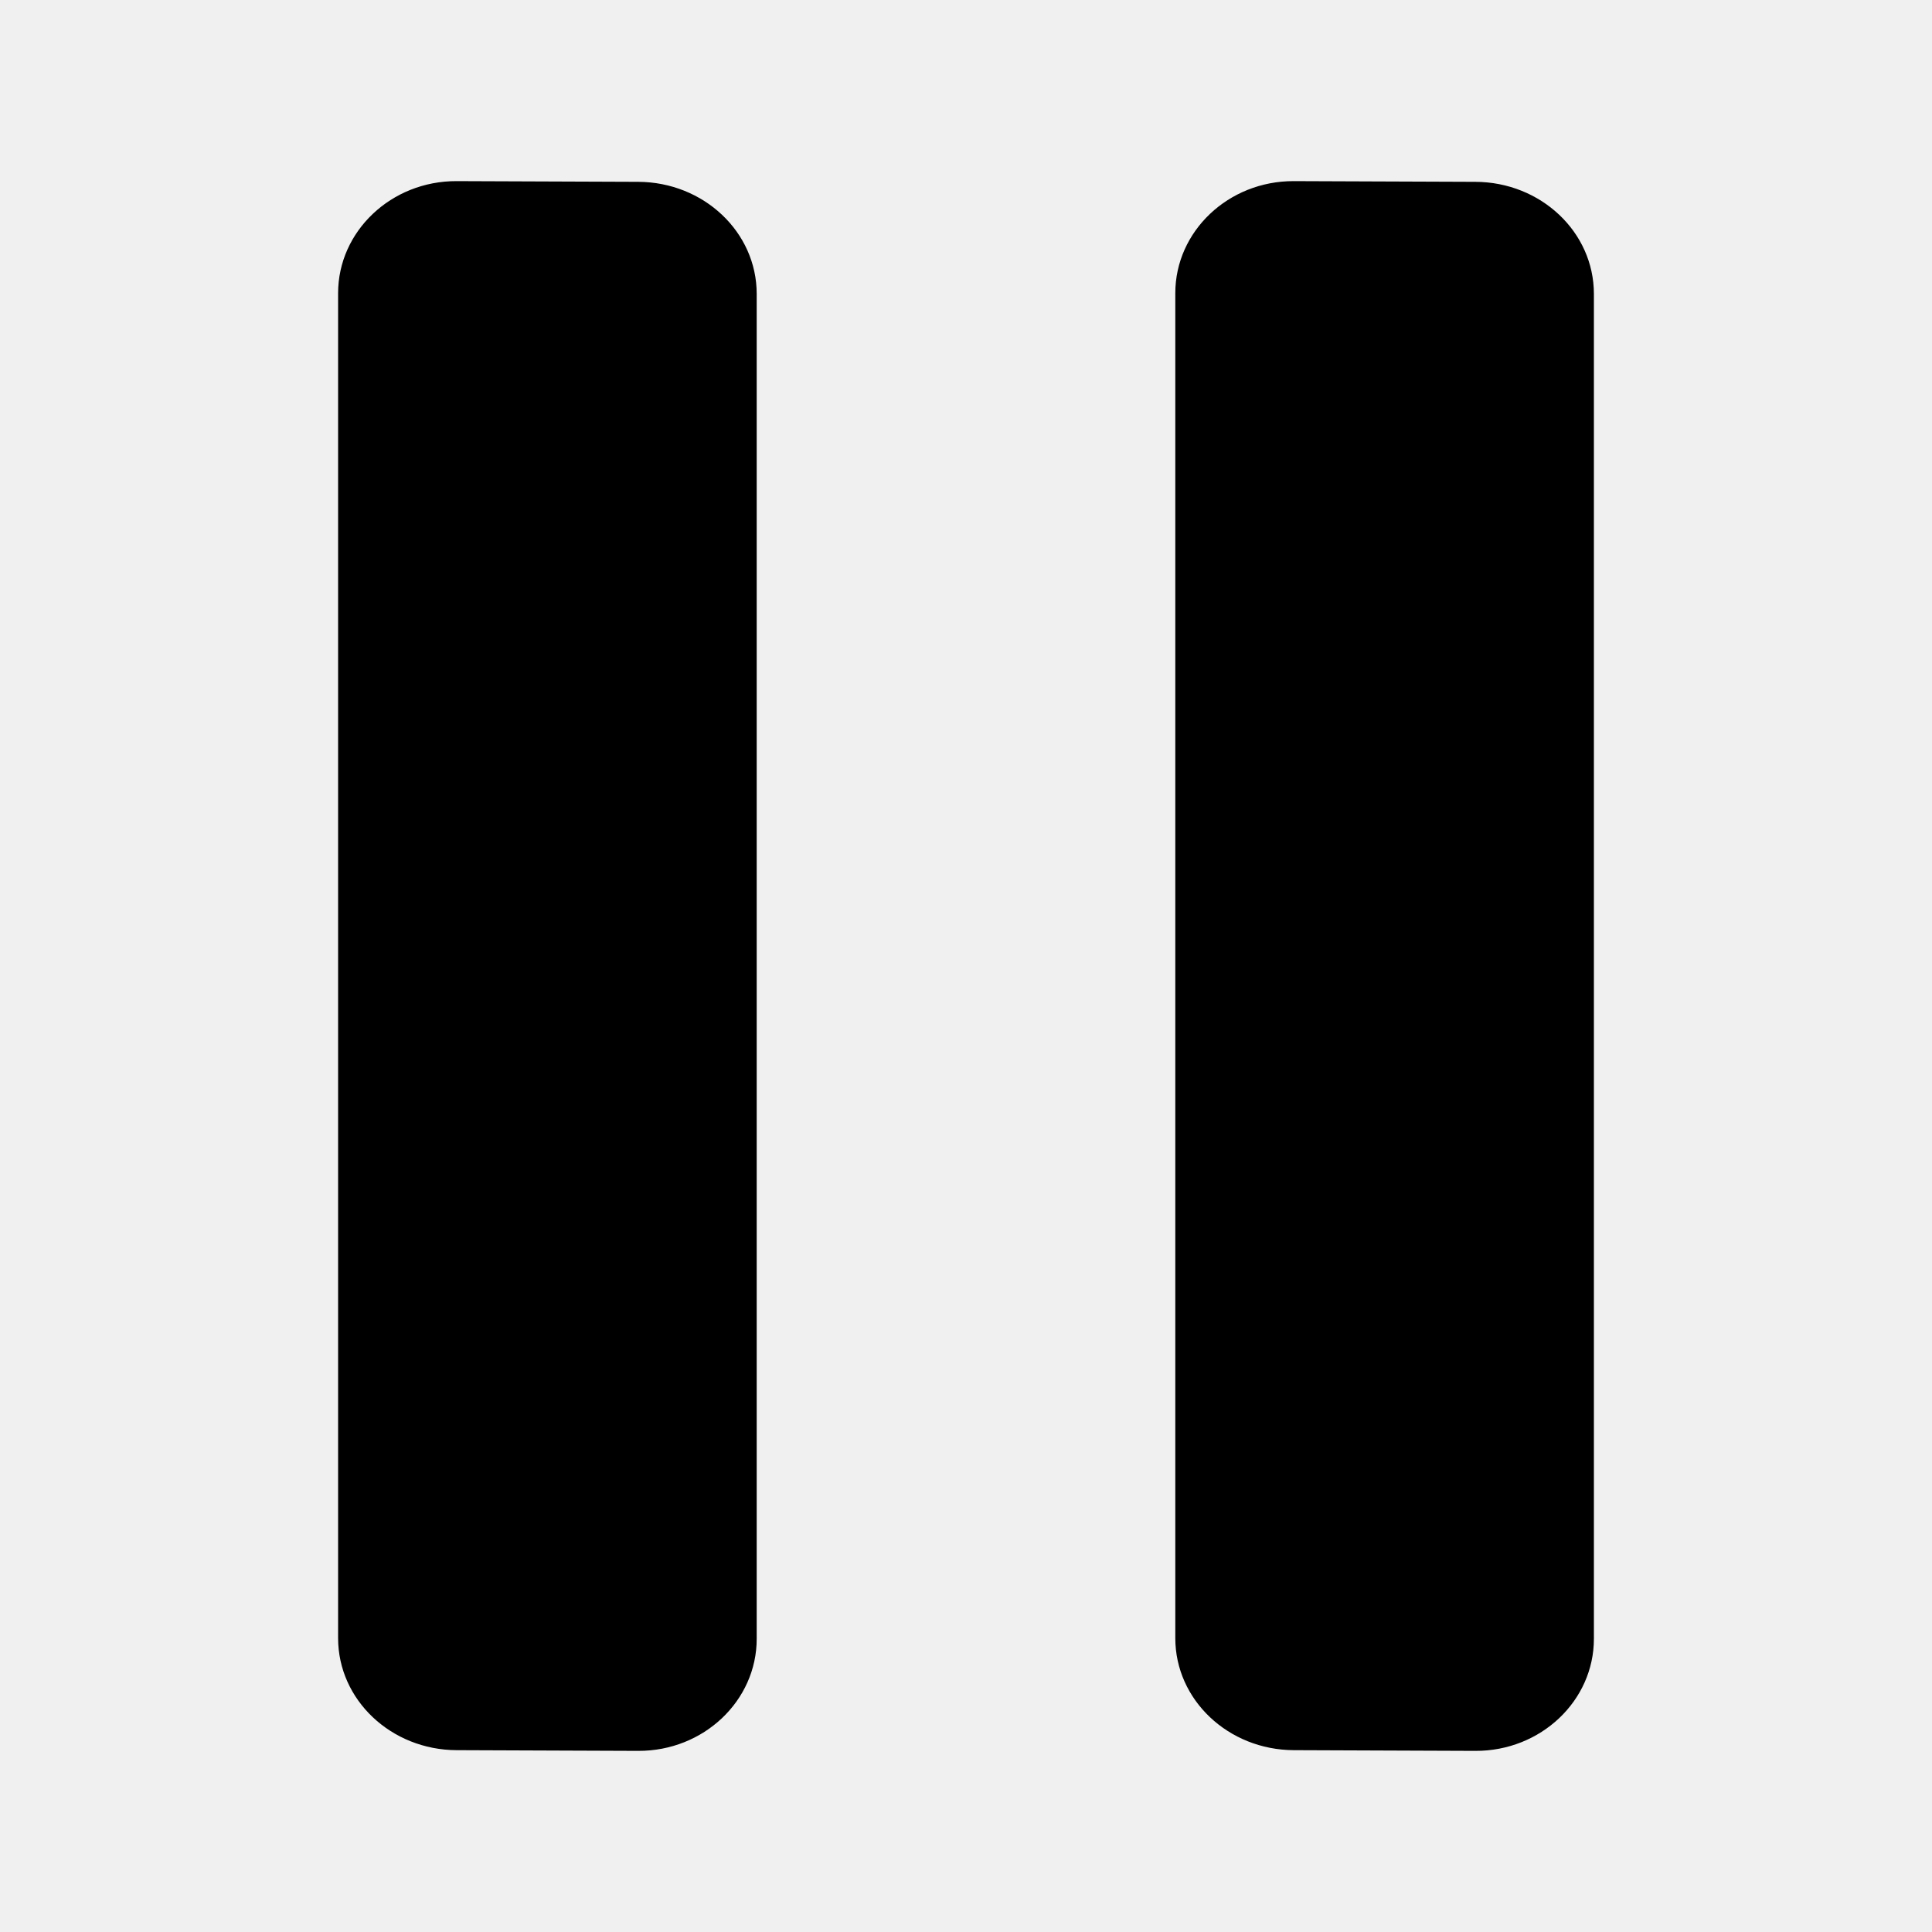
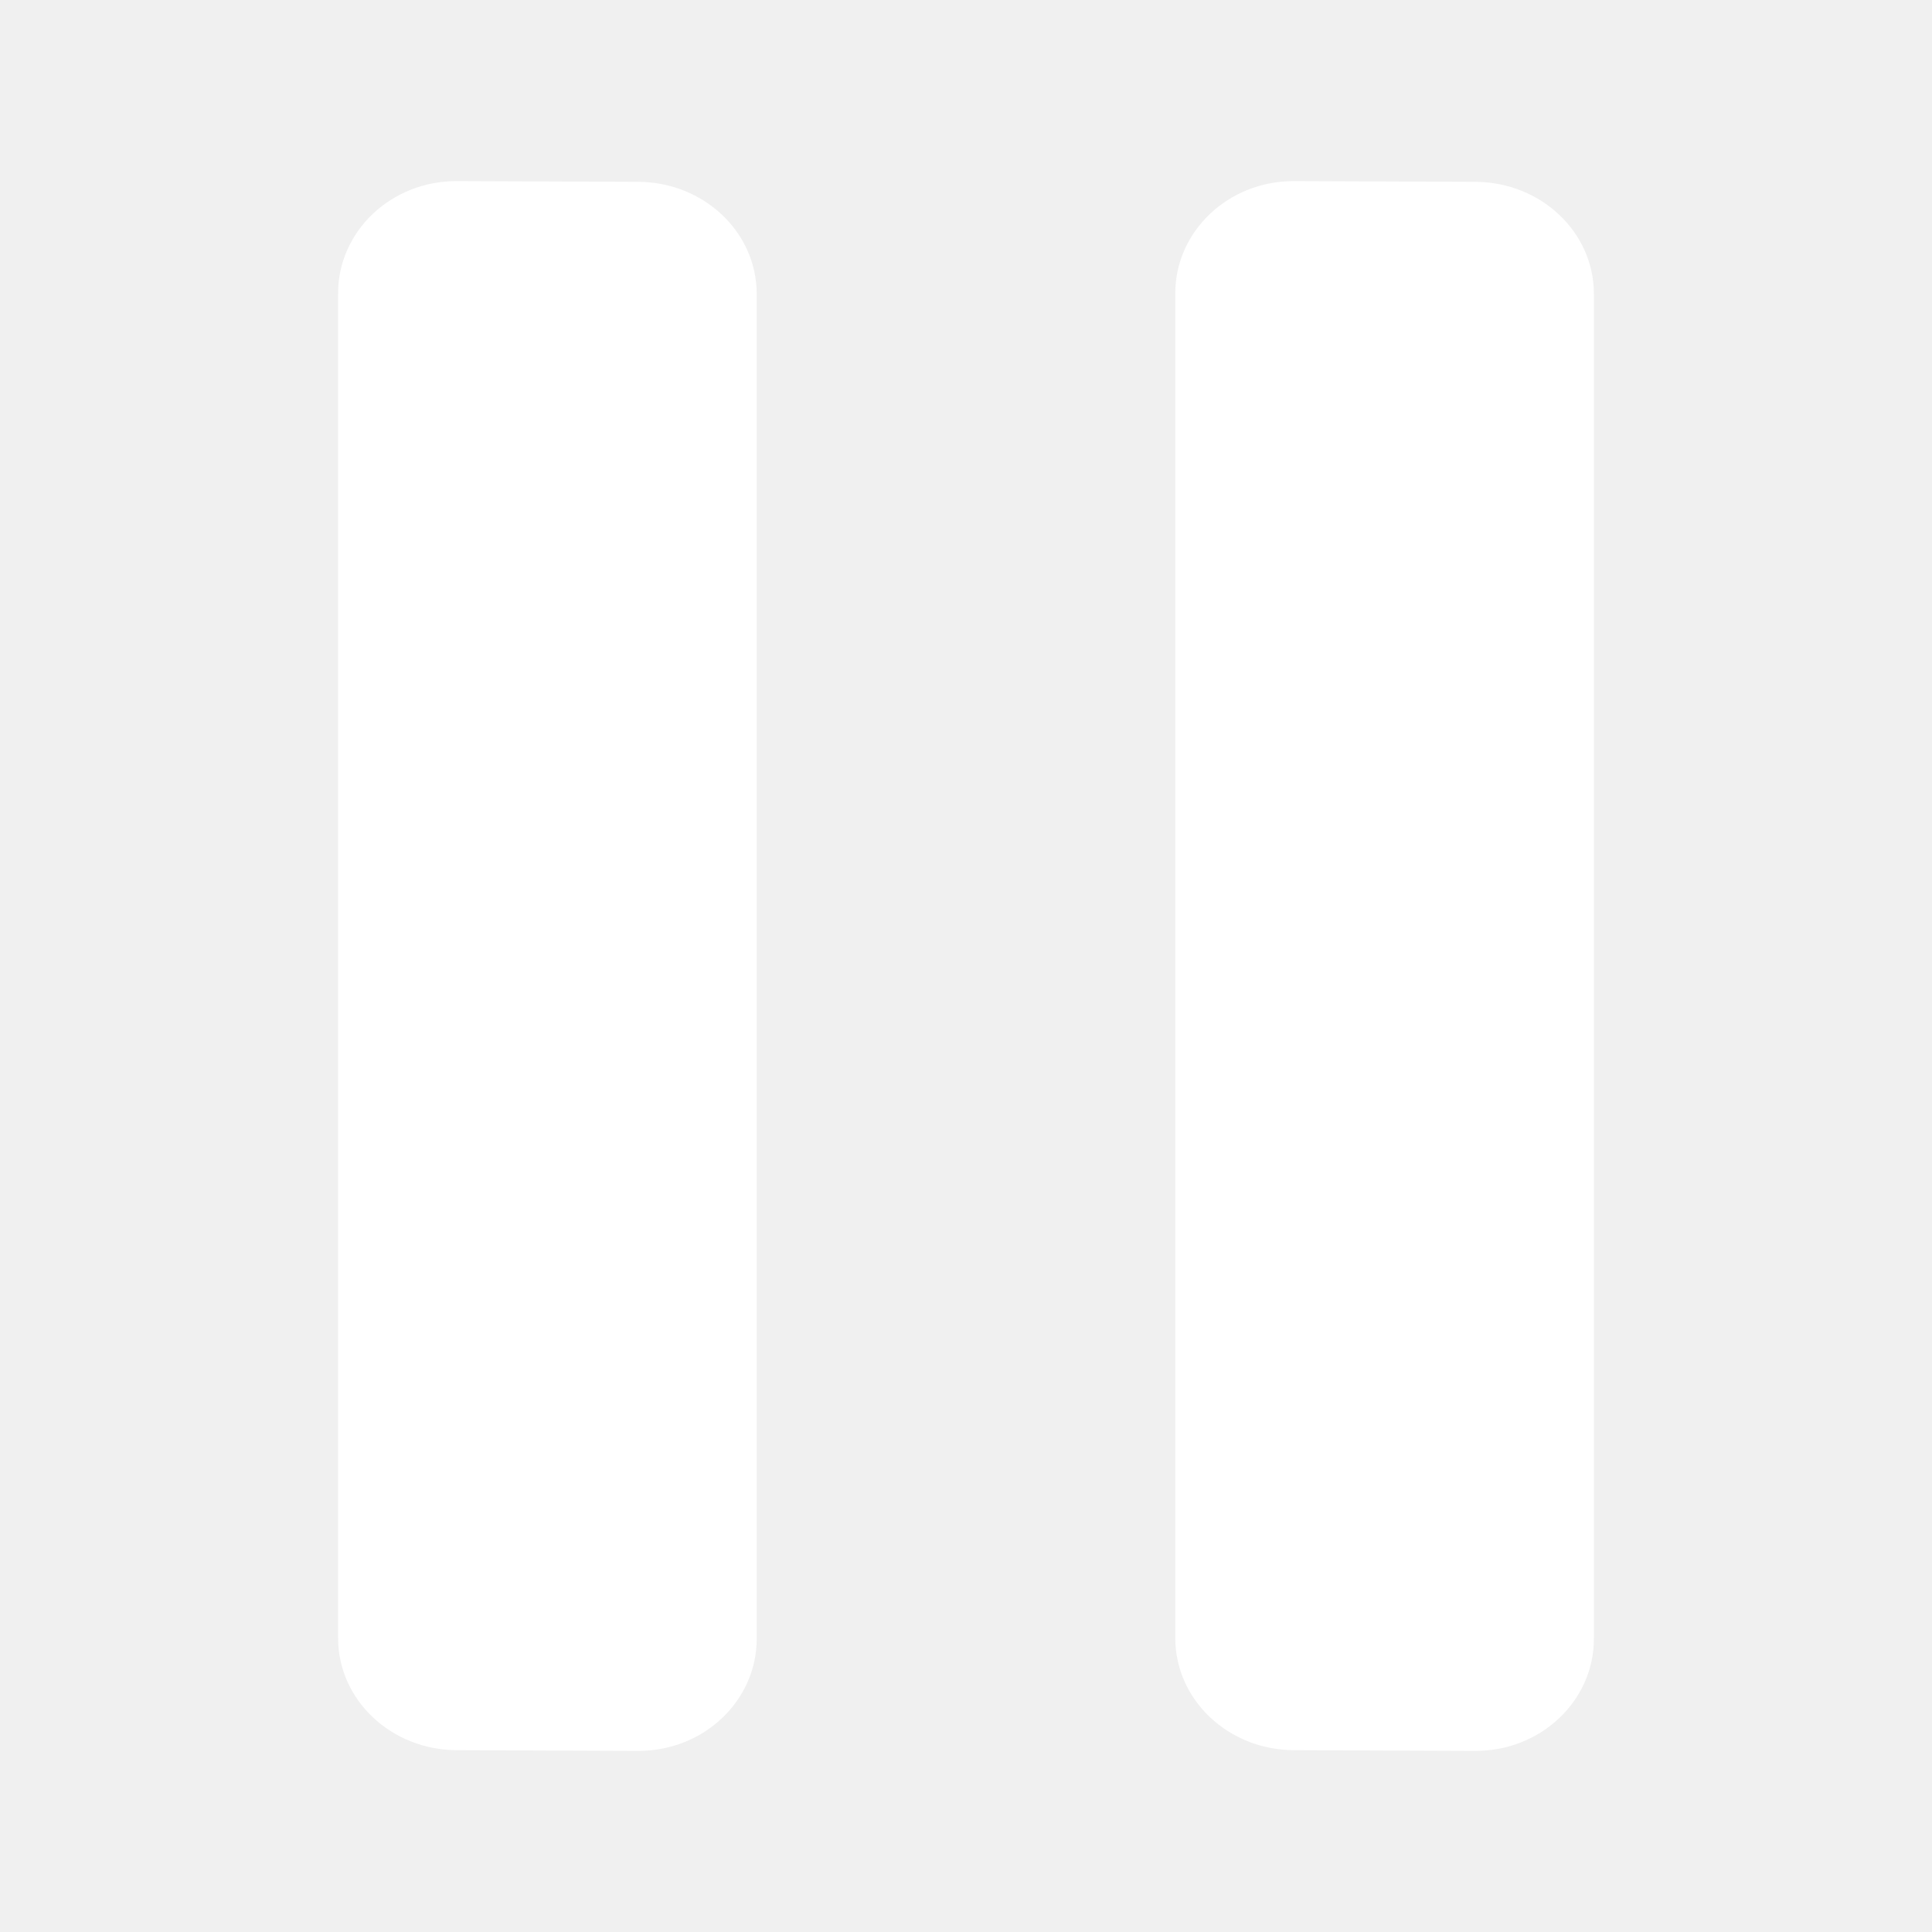
<svg xmlns="http://www.w3.org/2000/svg" version="1.1" id="Capa_1" x="0px" y="0px" width="800" height="800" viewBox="0 0 800 800" xml:space="preserve">
  <defs id="defs428" />
  <g id="layer1" transform="matrix(1.083333,0,0,1.083333,140,75.0725)">
-     <path d="m 114.693,0.201 -69.387,-0.268 C 20.297,-0.163 2.5e-6,19.125 2.5e-6,42.771 V 556.827 c 0,23.647 20.297,42.741 45.306,42.838 l 69.388,0.268 C 139.725,600.029 160,580.763 160,557.095 V 43.039 C 159.999,19.393 139.724,0.298 114.693,0.201 Z" id="path388" style="stroke-width:0.26;stroke-dasharray:none" />
+     <path d="m 114.693,0.201 -69.387,-0.268 C 20.297,-0.163 2.5e-6,19.125 2.5e-6,42.771 V 556.827 c 0,23.647 20.297,42.741 45.306,42.838 l 69.388,0.268 C 139.725,600.029 160,580.763 160,557.095 V 43.039 C 159.999,19.393 139.724,0.298 114.693,0.201 Z" id="path388" style="stroke-width:0.26;stroke-dasharray:none;fill:#ffffff;fill-opacity:1" />
    <path d="m 274.693,0.201 -69.387,-0.268 C 180.297,-0.163 160,19.125 160,42.771 V 556.827 c 0,23.647 20.297,42.741 45.306,42.838 l 69.388,0.268 C 299.725,600.029 320,580.763 320,557.095 V 43.039 C 319.999,19.393 299.724,0.298 274.693,0.201 Z" id="path388-7" style="display:none;stroke-width:0.26;stroke-dasharray:none" />
-     <path d="m 434.693,0.201 -69.387,-0.268 C 340.296,-0.163 320,19.125 320,42.771 v 514.056 c 0,23.647 20.297,42.741 45.306,42.838 l 69.388,0.268 C 459.725,600.029 480,580.763 480,557.095 V 43.039 C 479.999,19.393 459.724,0.298 434.693,0.201 Z" id="path388-5" style="stroke-width:0.26;stroke-dasharray:none" />
+     <path d="m 434.693,0.201 -69.387,-0.268 C 340.296,-0.163 320,19.125 320,42.771 v 514.056 c 0,23.647 20.297,42.741 45.306,42.838 l 69.388,0.268 C 459.725,600.029 480,580.763 480,557.095 V 43.039 C 479.999,19.393 459.724,0.298 434.693,0.201 Z" id="path388-5" style="stroke-width:0.26;stroke-dasharray:none;fill:#ffffff;fill-opacity:1" />
  </g>
</svg>
